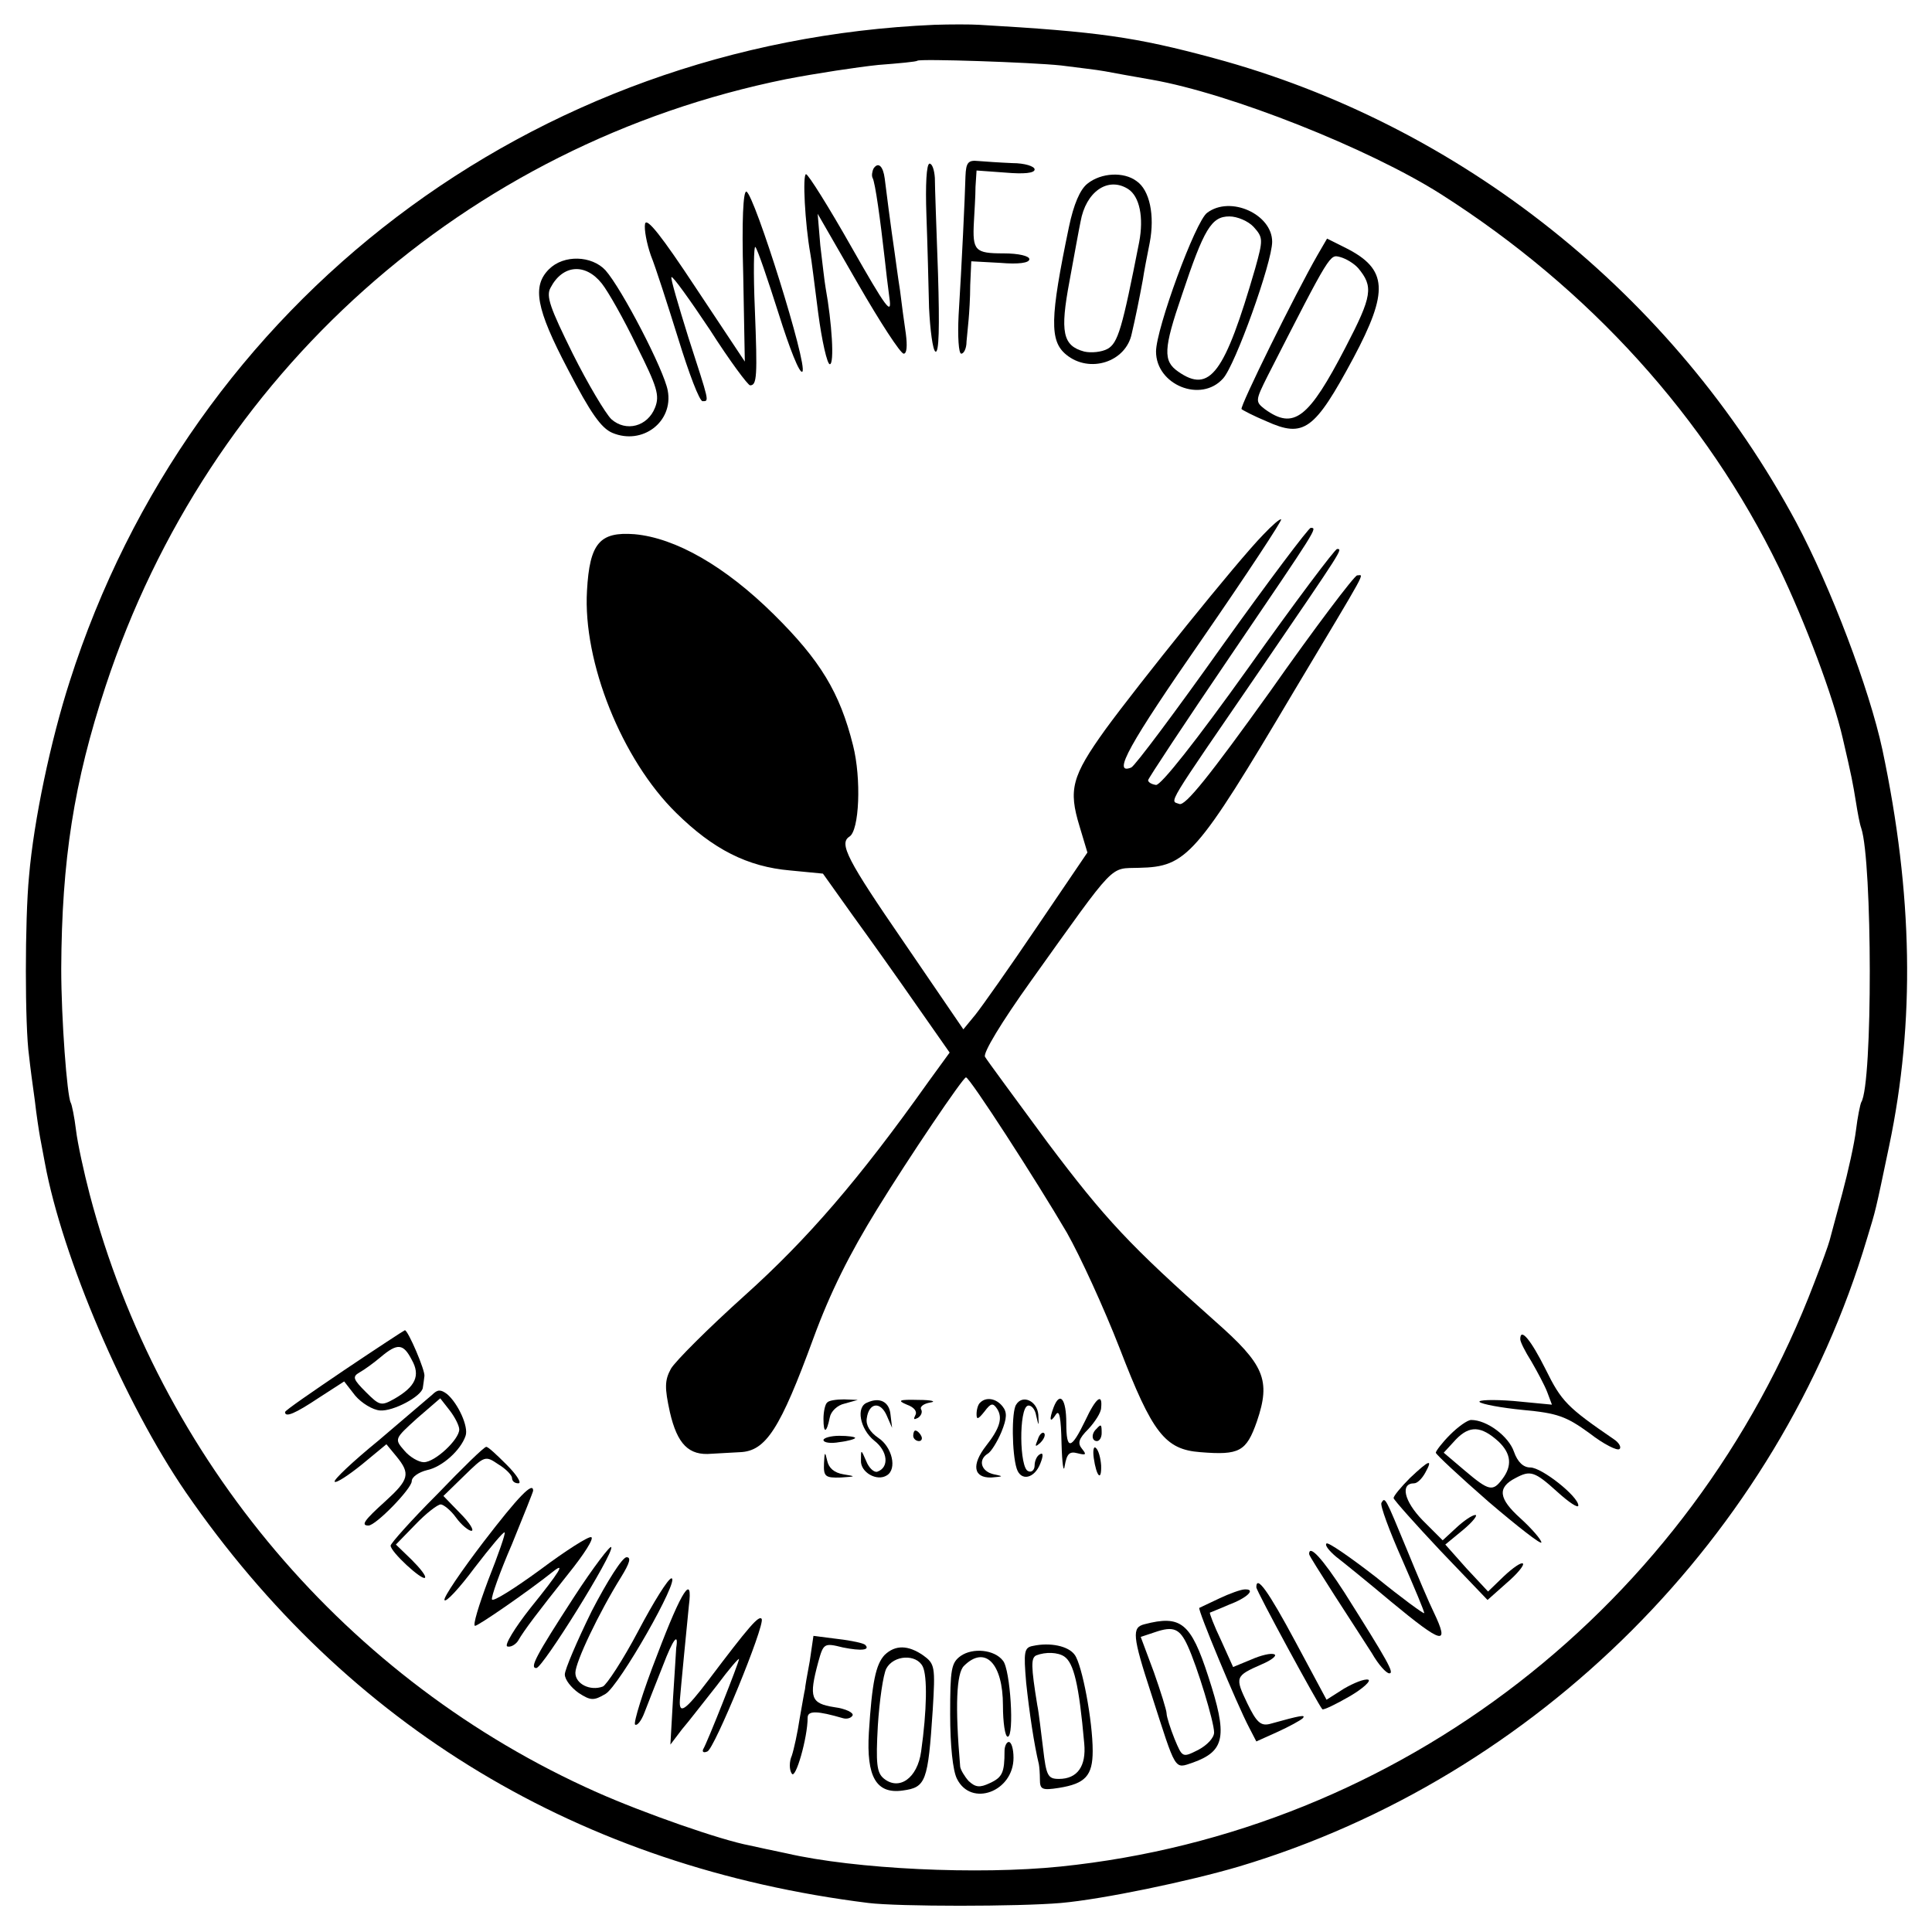
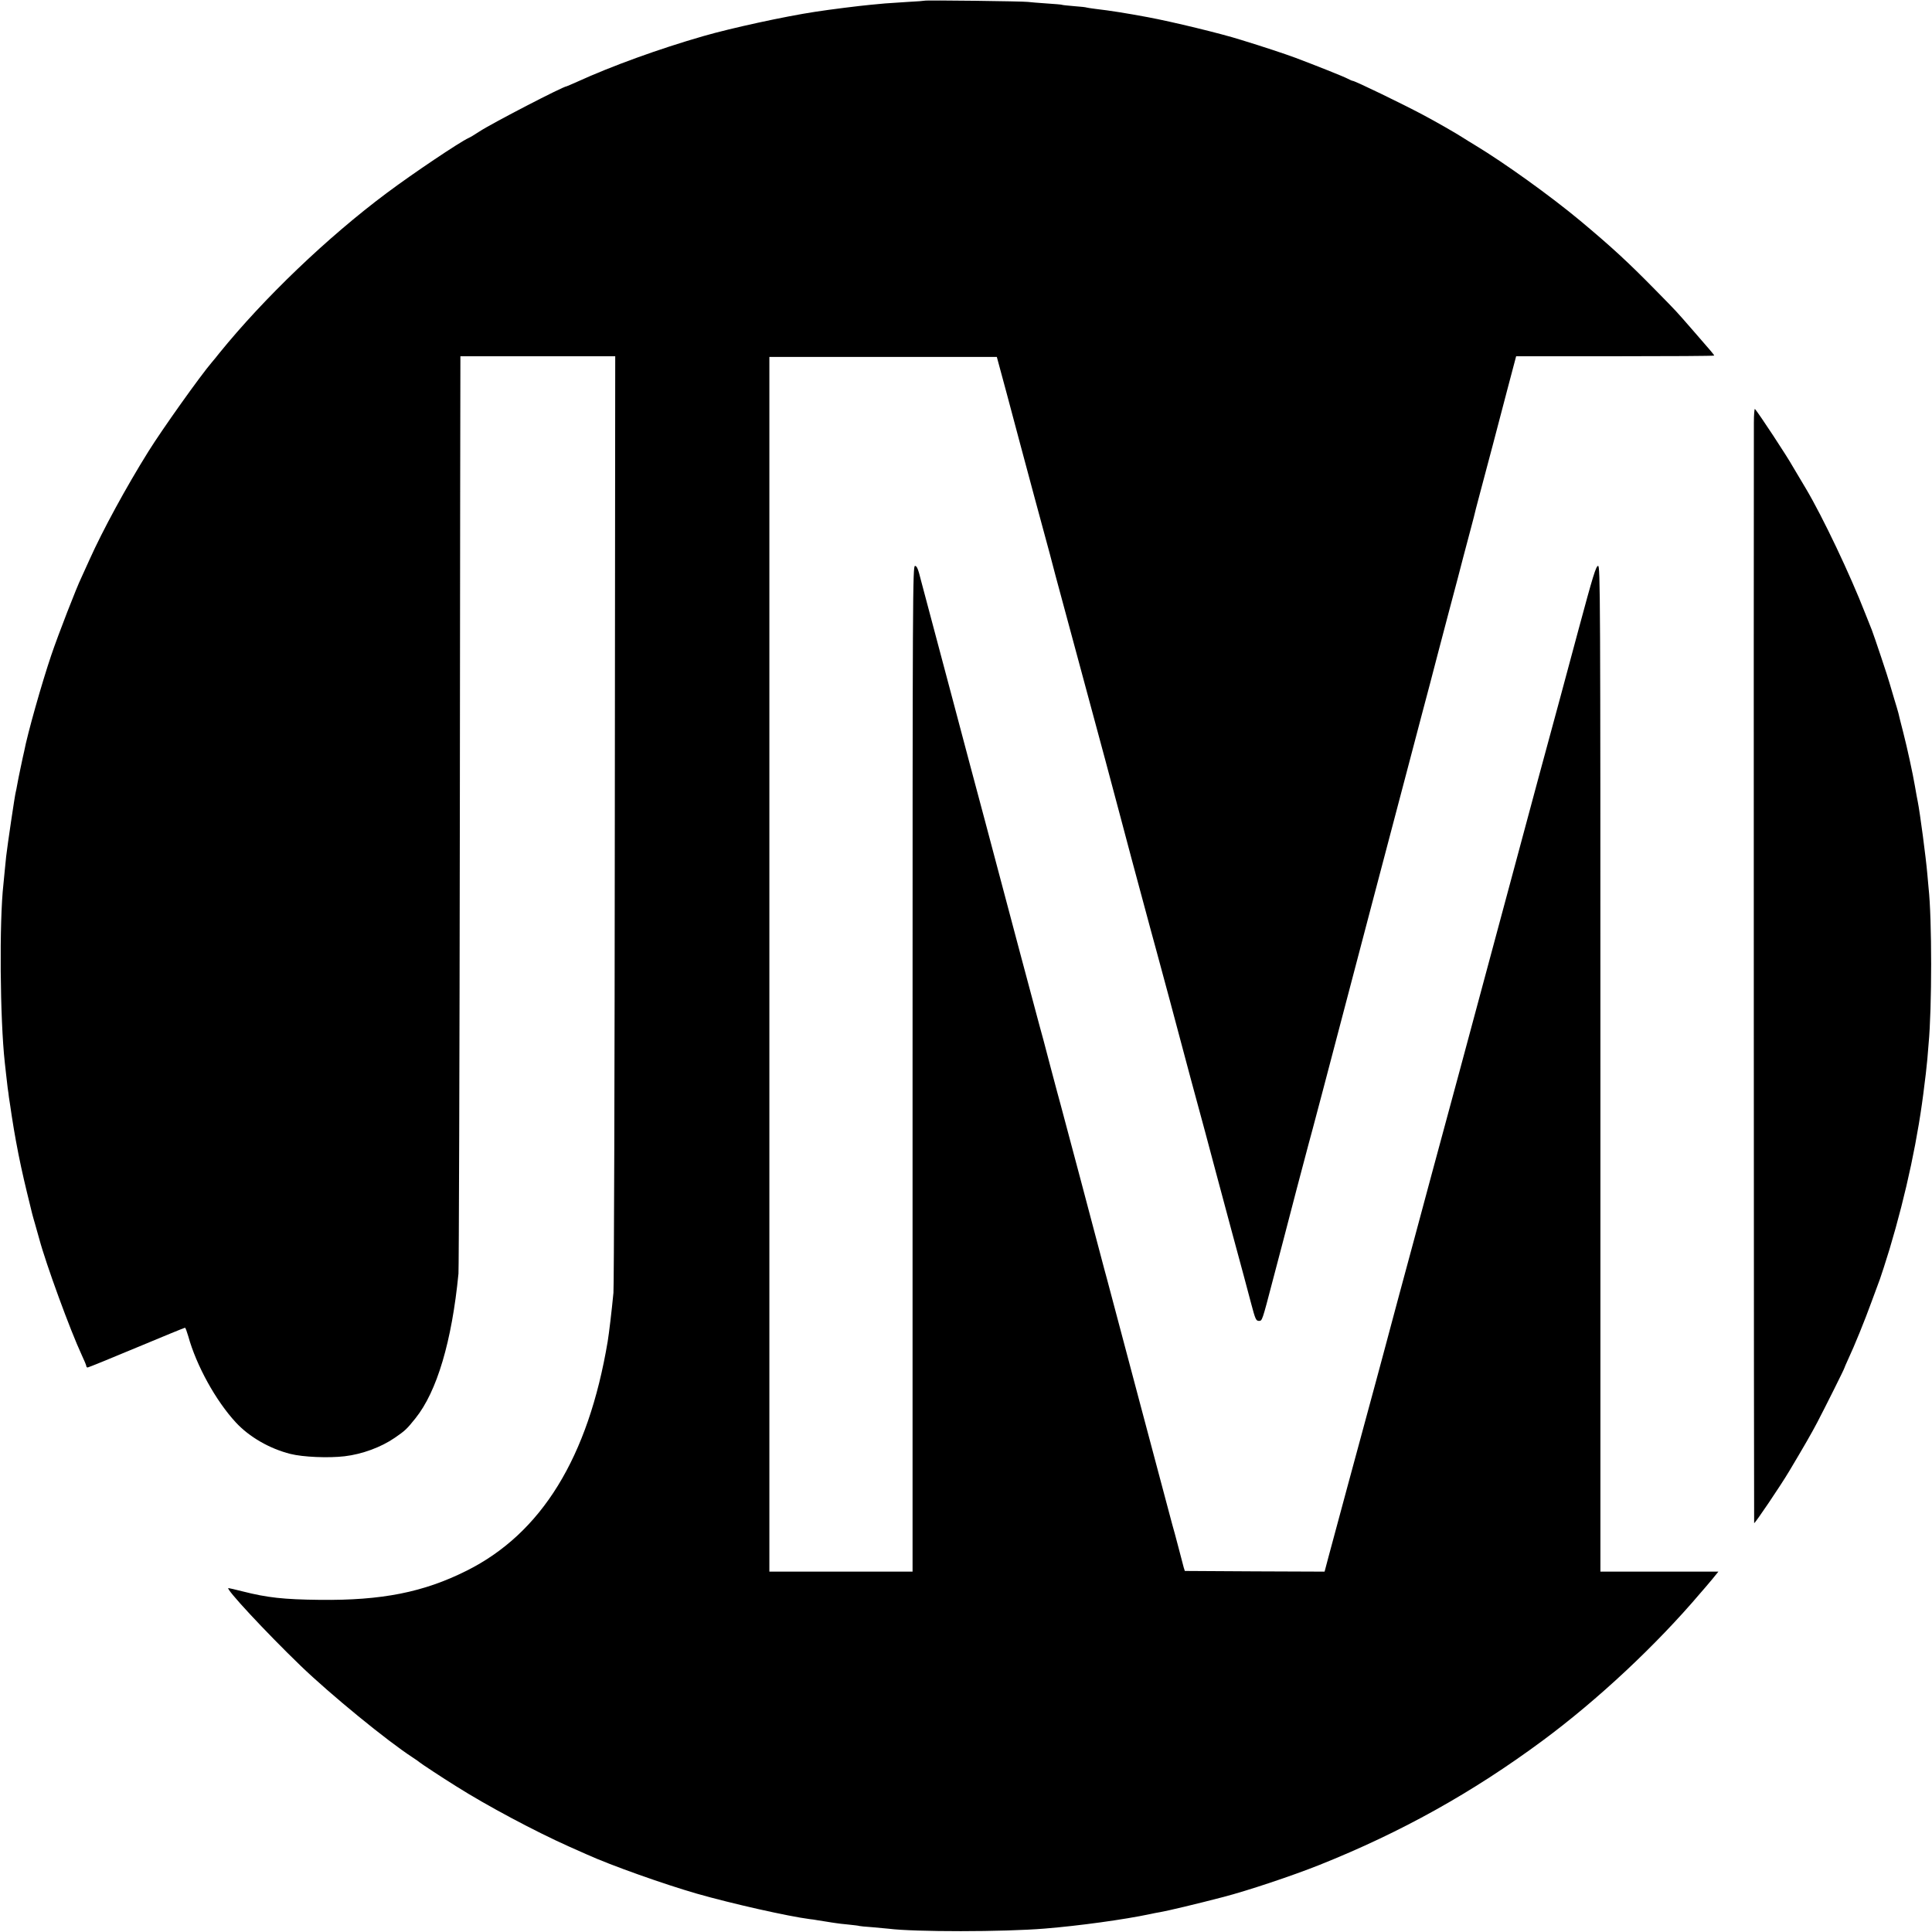
- <svg xmlns="http://www.w3.org/2000/svg" version="1.0" width="366pt" height="366pt" viewBox="0 0 366 366" preserveAspectRatio="xMidYMid meet">
-   <g transform="translate(0,366) scale(0.1,-0.1)" fill="#000000" stroke="none">
-     <path d="M1770 3613 c-762 -33 -1408 -523 -1638 -1244 -36 -112 -68 -263 -77 -369 -8 -82 -8 -284 0 -340 2 -19 7 -57 11 -85 3 -27 8 -59 10 -70 2 -11 6 -32 9 -48 33 -179 151 -455 267 -624 306 -444 747 -710 1293 -778 57 -7 284 -7 365 0 79 7 242 41 337 69 565 169 1022 626 1190 1190 17 56 15 47 42 176 49 234 45 476 -13 750 -25 116 -98 308 -163 430 -232 432 -636 754 -1104 880 -148 40 -219 50 -444 63 -16 1 -55 1 -85 0z m240 -77 c30 -4 67 -8 83 -11 15 -3 55 -10 89 -16 148 -26 411 -130 548 -217 281 -179 502 -423 640 -707 50 -104 103 -245 121 -324 17 -73 19 -84 25 -121 3 -19 7 -41 10 -49 21 -63 22 -484 0 -519 -2 -4 -7 -28 -10 -53 -3 -25 -15 -79 -26 -120 -11 -41 -22 -81 -24 -89 -2 -8 -15 -44 -29 -80 -233 -612 -785 -1040 -1428 -1106 -156 -16 -389 -5 -519 25 -25 5 -56 12 -70 15 -54 10 -200 61 -290 101 -472 210 -828 630 -960 1132 -11 42 -23 97 -26 122 -3 25 -8 49 -10 52 -7 13 -18 159 -18 254 1 206 24 353 84 535 195 592 682 1027 1289 1150 57 11 136 23 175 27 39 3 72 6 74 8 5 4 215 -3 272 -9z" />
-     <path d="M1829 3326 c-1 -39 -7 -167 -13 -263 -2 -40 0 -73 5 -73 5 0 10 10 10 23 1 12 3 31 4 42 1 11 3 40 3 65 l2 45 55 -3 c35 -3 55 0 55 7 0 6 -20 11 -49 11 -54 0 -59 5 -56 60 1 19 3 49 3 66 l2 31 55 -4 c35 -3 55 -1 55 6 0 6 -19 12 -42 12 -24 1 -53 3 -65 4 -19 2 -23 -3 -24 -29z" />
-     <path d="M1655 3341 c-3 -6 -4 -14 -2 -18 5 -8 15 -82 23 -153 2 -19 6 -53 9 -75 5 -34 -6 -19 -72 97 -43 76 -82 138 -86 138 -7 0 -2 -94 8 -150 2 -9 8 -59 15 -113 7 -53 17 -97 22 -97 9 0 4 79 -8 145 -2 11 -6 47 -10 80 l-5 60 76 -132 c42 -73 81 -133 87 -133 6 0 7 15 4 38 -3 20 -8 57 -11 82 -4 25 -8 56 -10 70 -7 47 -17 125 -19 142 -3 23 -12 32 -21 19z" />
-     <path d="M1755 3253 c2 -54 4 -133 5 -176 2 -42 7 -80 12 -83 7 -4 8 47 5 147 -3 85 -6 166 -6 182 -1 15 -5 27 -10 27 -6 0 -8 -41 -6 -97z" />
-     <path d="M2060 3312 c-14 -11 -26 -39 -35 -82 -36 -173 -37 -216 -5 -242 44 -36 113 -14 124 40 7 30 14 64 21 102 2 14 8 45 13 70 10 52 0 100 -25 117 -24 18 -67 16 -93 -5z m77 -10 c22 -14 30 -54 21 -101 -32 -163 -40 -191 -60 -202 -11 -6 -31 -8 -44 -5 -41 11 -46 37 -28 133 9 49 18 99 21 113 10 57 52 86 90 62z" />
-     <path d="M1408 3138 l3 -163 -93 140 c-64 97 -93 134 -96 121 -2 -10 3 -37 11 -60 9 -22 32 -94 52 -158 20 -65 40 -118 46 -118 13 0 13 -3 -27 121 -19 61 -34 112 -32 114 2 3 35 -43 73 -100 37 -58 72 -105 76 -105 13 0 14 17 9 144 -3 69 -2 122 1 118 4 -4 23 -60 44 -126 21 -67 40 -115 45 -110 11 11 -91 336 -106 341 -6 2 -9 -54 -6 -159z" />
-     <path d="M2287 3257 c-22 -15 -97 -220 -97 -263 0 -63 85 -98 127 -51 23 25 93 220 93 259 0 52 -79 88 -123 55z m88 -27 c18 -20 18 -24 3 -78 -58 -200 -86 -238 -146 -196 -29 20 -28 43 7 145 42 126 56 149 90 149 15 0 36 -9 46 -20z" />
-     <path d="M2496 3177 c-42 -73 -148 -288 -144 -292 2 -2 23 -13 47 -23 71 -32 91 -18 165 120 67 126 65 168 -14 208 l-36 18 -18 -31z m77 -25 c29 -35 27 -52 -24 -150 -70 -135 -98 -157 -153 -117 -18 14 -18 16 5 62 121 237 118 231 138 226 11 -3 26 -12 34 -21z" />
-     <path d="M1040 3150 c-32 -32 -25 -74 36 -190 43 -83 63 -111 84 -120 57 -24 116 21 105 80 -7 39 -87 193 -118 228 -26 28 -79 30 -107 2z m100 -27 c12 -15 42 -68 66 -118 39 -78 44 -94 35 -117 -14 -36 -55 -47 -83 -22 -11 11 -44 66 -73 124 -43 87 -51 109 -42 125 23 44 66 47 97 8z" />
-     <path d="M2393 2647 c-49 -50 -237 -284 -299 -369 -64 -89 -70 -114 -49 -183 l15 -50 -95 -140 c-52 -77 -105 -152 -117 -167 l-23 -28 -112 164 c-108 157 -124 188 -104 201 19 11 23 110 7 173 -25 100 -62 161 -150 248 -92 91 -186 145 -264 152 -66 5 -85 -17 -90 -107 -8 -135 66 -320 169 -421 70 -69 135 -102 216 -109 l62 -6 57 -80 c32 -44 86 -120 120 -169 l63 -90 -40 -55 c-132 -186 -230 -299 -348 -405 -69 -62 -132 -125 -140 -139 -12 -22 -12 -36 -2 -82 14 -61 36 -83 79 -79 15 1 39 2 54 3 49 2 76 44 139 216 32 87 68 159 121 245 59 96 163 250 168 249 7 0 133 -195 191 -294 25 -44 70 -142 100 -219 62 -161 86 -192 153 -197 74 -6 87 1 107 58 27 79 14 108 -79 190 -161 143 -208 193 -317 338 -61 83 -115 156 -119 163 -4 7 30 64 88 145 163 228 147 211 204 213 90 2 108 22 293 334 144 241 133 220 120 220 -5 0 -80 -99 -165 -220 -114 -159 -161 -218 -172 -213 -18 7 -29 -12 156 258 155 227 154 225 143 225 -4 0 -80 -101 -168 -225 -100 -140 -166 -223 -175 -222 -8 1 -15 5 -15 9 0 3 70 109 155 234 167 246 166 244 153 244 -4 0 -80 -101 -168 -224 -88 -124 -165 -227 -172 -230 -37 -15 -4 44 134 243 85 123 152 225 150 227 -2 2 -17 -11 -34 -29z" />
-     <path d="M653 1065 c-62 -42 -113 -77 -113 -80 0 -11 19 -3 64 27 l48 31 21 -27 c12 -14 33 -27 47 -28 25 -2 79 27 81 43 1 5 2 15 3 22 2 10 -31 87 -37 87 -1 0 -53 -34 -114 -75z m127 19 c17 -30 7 -51 -33 -74 -25 -14 -28 -13 -54 13 -24 24 -26 29 -12 37 9 5 27 18 40 29 32 27 43 26 59 -5z" />
-     <path d="M2880 1123 c0 -5 9 -23 21 -42 11 -19 25 -45 30 -58 l9 -24 -73 7 c-39 3 -68 2 -64 -2 4 -4 41 -11 82 -15 65 -6 82 -12 126 -44 27 -21 53 -34 57 -30 4 3 -1 12 -10 18 -89 61 -100 72 -130 133 -28 56 -48 80 -48 57z" />
-     <path d="M819 1018 c-8 -7 -54 -46 -102 -87 -49 -40 -86 -75 -83 -78 3 -3 26 12 52 33 l46 38 19 -23 c27 -33 24 -44 -21 -85 -40 -36 -47 -46 -32 -46 14 0 82 70 82 84 0 8 13 17 29 21 29 6 64 38 73 65 6 17 -14 61 -35 79 -12 9 -18 9 -28 -1z m51 -66 c0 -19 -46 -62 -67 -62 -10 0 -27 10 -37 22 -19 22 -19 22 24 61 l44 38 18 -23 c10 -13 18 -29 18 -36z" />
-     <path d="M1567 1003 c-4 -3 -7 -18 -7 -31 0 -29 6 -27 12 3 2 11 14 23 28 26 l25 7 -26 1 c-14 0 -29 -2 -32 -6z" />
-     <path d="M1643 1003 c-22 -8 -14 -50 13 -72 26 -20 29 -51 6 -59 -6 -2 -16 7 -21 20 -10 23 -10 23 -10 1 -1 -22 30 -40 49 -28 20 12 10 54 -16 71 -16 11 -24 24 -22 37 4 30 26 33 38 5 l10 -23 -3 25 c-2 24 -20 34 -44 23z" />
-     <path d="M1718 999 c14 -5 20 -13 16 -20 -4 -8 -3 -9 5 -5 6 4 9 11 6 16 -3 5 5 11 17 13 13 2 3 5 -22 5 -37 1 -41 -1 -22 -9z" />
-     <path d="M1857 1003 c-4 -3 -7 -13 -7 -22 0 -11 3 -10 15 5 12 16 16 17 24 5 11 -17 5 -37 -21 -70 -28 -36 -24 -61 10 -60 23 2 24 2 5 6 -24 5 -31 27 -12 39 6 3 18 22 26 41 11 27 11 38 2 49 -12 15 -31 18 -42 7z" />
-     <path d="M1925 999 c-9 -13 -8 -93 1 -121 8 -25 34 -19 45 10 6 15 5 21 -1 17 -6 -3 -10 -13 -10 -21 0 -9 -6 -14 -12 -11 -17 5 -18 119 -1 124 6 2 14 -6 16 -19 5 -21 5 -21 4 2 -2 26 -30 39 -42 19z" />
-     <path d="M1996 994 c-9 -24 -7 -31 4 -14 7 11 10 -6 11 -55 1 -38 4 -57 6 -42 4 23 9 28 24 24 16 -4 18 -3 9 8 -9 11 -7 19 12 38 12 13 24 31 24 40 3 29 -10 19 -30 -24 -27 -56 -36 -57 -36 -5 0 46 -12 61 -24 30z" />
-     <path d="M2747 942 c-15 -15 -27 -31 -27 -34 0 -3 45 -45 100 -93 55 -47 100 -82 100 -77 0 5 -18 26 -40 46 -41 37 -44 58 -9 76 28 15 36 13 79 -26 22 -20 40 -32 40 -26 0 17 -69 72 -91 72 -13 0 -24 10 -31 30 -10 29 -51 60 -81 60 -7 0 -25 -13 -40 -28z m92 -13 c24 -23 26 -46 7 -71 -18 -24 -25 -23 -71 16 l-40 34 23 25 c26 27 48 26 81 -4z" />
-     <path d="M2077 953 c-10 -9 -9 -23 1 -23 5 0 9 7 9 15 0 17 -1 18 -10 8z" />
-     <path d="M1730 940 c0 -5 5 -10 11 -10 5 0 7 5 4 10 -3 6 -8 10 -11 10 -2 0 -4 -4 -4 -10z" />
-     <path d="M1966 933 c-6 -14 -5 -15 5 -6 7 7 10 15 7 18 -3 3 -9 -2 -12 -12z" />
-     <path d="M1560 932 c0 -5 14 -7 30 -4 17 2 30 6 30 8 0 2 -13 4 -30 4 -16 0 -30 -4 -30 -8z" />
-     <path d="M828 829 c-49 -49 -88 -93 -88 -97 0 -12 59 -66 65 -61 3 3 -9 18 -25 34 l-30 29 37 38 c20 21 42 38 48 38 5 0 19 -11 29 -25 10 -14 24 -25 29 -25 6 0 -3 15 -21 33 l-32 33 39 38 c39 38 40 39 65 22 15 -9 26 -21 26 -26 0 -6 5 -10 12 -10 7 0 -3 16 -22 35 -19 19 -36 35 -39 34 -4 0 -45 -40 -93 -90z" />
-     <path d="M2072 898 c5 -35 15 -46 14 -14 -1 14 -5 29 -10 33 -4 4 -6 -4 -4 -19z" />
-     <path d="M1561 888 c-1 -25 2 -28 32 -27 29 2 29 2 5 6 -18 3 -28 12 -31 26 -4 18 -5 17 -6 -5z" />
-     <path d="M2671 860 c-17 -17 -31 -34 -31 -38 1 -4 41 -49 89 -100 l89 -93 36 32 c20 17 34 34 31 37 -3 3 -19 -8 -36 -24 l-30 -29 -41 44 -40 45 34 28 c18 15 28 28 23 28 -6 0 -22 -11 -36 -24 l-26 -24 -38 38 c-35 36 -43 70 -16 70 6 0 15 9 21 20 15 27 8 25 -29 -10z" />
-     <path d="M916 739 c-42 -55 -76 -105 -74 -110 2 -6 28 22 57 61 30 39 55 69 57 67 2 -2 -12 -42 -31 -90 -18 -48 -30 -87 -25 -87 6 0 99 64 148 103 24 19 12 -1 -43 -69 -30 -38 -50 -71 -44 -73 6 -2 15 3 20 10 12 21 38 55 96 128 29 36 49 67 43 69 -5 2 -49 -26 -97 -62 -48 -35 -89 -61 -91 -56 -2 4 15 52 38 105 22 54 40 99 40 101 0 18 -28 -11 -94 -97z" />
-     <path d="M2617 813 c-3 -4 15 -53 39 -107 24 -55 43 -100 42 -102 -2 -1 -43 29 -91 68 -49 38 -91 67 -94 64 -4 -3 5 -14 18 -25 13 -10 60 -48 104 -85 98 -81 112 -85 81 -20 -8 16 -31 70 -51 119 -41 99 -41 100 -48 88z" />
-     <path d="M1087 634 c-72 -111 -84 -134 -71 -134 12 0 147 217 142 229 -1 5 -34 -38 -71 -95z" />
-     <path d="M2480 716 c0 -3 22 -37 48 -78 26 -40 58 -90 71 -110 12 -21 27 -38 33 -38 10 0 -3 23 -85 153 -42 65 -67 92 -67 73z" />
-     <path d="M1121 608 c-28 -57 -51 -111 -51 -120 0 -10 12 -25 26 -35 23 -15 29 -15 51 -2 26 15 142 219 125 219 -6 0 -34 -45 -63 -100 -29 -55 -60 -102 -67 -105 -24 -9 -52 5 -52 26 0 20 44 113 87 182 16 26 19 37 10 37 -8 0 -37 -46 -66 -102z" />
-     <path d="M2380 653 c0 -7 117 -222 125 -231 2 -2 25 9 51 24 26 15 42 30 36 32 -7 2 -27 -6 -46 -17 l-33 -21 -59 110 c-52 97 -74 127 -74 103z" />
-     <path d="M1245 525 c-27 -69 -45 -128 -42 -132 4 -3 12 7 18 23 6 16 22 56 35 89 19 50 30 64 25 33 0 -4 -3 -46 -6 -95 l-5 -88 22 29 c13 15 42 53 66 83 23 31 42 53 42 50 0 -6 -60 -158 -68 -171 -2 -5 1 -7 8 -4 13 4 109 238 103 251 -5 8 -24 -14 -101 -116 -44 -58 -56 -66 -54 -37 1 14 14 149 17 178 8 62 -13 31 -60 -93z" />
-     <path d="M2310 632 c-19 -9 -36 -17 -38 -18 -4 -2 71 -182 94 -226 l14 -27 40 18 c22 10 44 22 48 26 6 7 -2 6 -63 -11 -17 -4 -25 4 -42 39 -24 50 -23 52 27 74 19 8 30 17 24 19 -6 3 -26 -2 -44 -10 l-34 -14 -23 51 c-13 27 -22 51 -21 52 2 1 18 7 36 15 35 13 52 30 30 29 -7 0 -29 -8 -48 -17z" />
-     <path d="M2168 583 c-24 -6 -23 -22 13 -132 48 -149 43 -142 79 -130 61 22 66 50 29 163 -33 102 -52 117 -121 99z m82 -41 c18 -39 50 -144 50 -164 0 -10 -13 -24 -30 -33 -30 -15 -30 -15 -45 21 -8 20 -15 42 -15 48 0 6 -11 41 -24 78 l-25 67 27 9 c35 12 47 7 62 -26z" />
-     <path d="M1534 513 c-5 -26 -9 -50 -9 -53 -1 -3 -5 -27 -10 -55 -4 -27 -11 -59 -15 -71 -5 -11 -5 -27 0 -34 7 -12 30 68 30 106 0 14 19 13 67 -1 7 -2 15 0 18 5 3 5 -12 13 -35 16 -44 7 -48 18 -30 85 10 36 11 37 47 28 35 -7 52 -5 42 5 -3 3 -25 8 -51 11 l-47 6 -7 -48z" />
-     <path d="M1957 542 c-17 -3 -18 -11 -13 -70 6 -56 15 -117 24 -154 1 -5 2 -18 2 -29 0 -19 4 -21 36 -16 50 8 64 23 64 70 0 57 -20 163 -34 182 -12 17 -47 24 -79 17z m59 -20 c18 -12 28 -52 38 -165 4 -43 -13 -67 -48 -67 -21 0 -24 6 -30 58 -4 31 -8 68 -11 82 -12 74 -12 89 -2 94 18 7 41 6 53 -2z" />
-     <path d="M1676 525 c-17 -18 -24 -52 -30 -147 -5 -84 14 -117 64 -110 44 6 48 16 57 153 5 82 4 87 -18 103 -29 20 -53 20 -73 1z m72 -22 c9 -18 8 -83 -3 -161 -7 -51 -42 -75 -71 -51 -13 11 -15 28 -11 100 3 47 10 96 16 108 14 26 57 28 69 4z" />
-     <path d="M1820 523 c-18 -13 -20 -25 -20 -111 0 -58 5 -107 13 -122 27 -54 107 -24 107 40 0 17 -4 30 -9 30 -4 0 -8 -8 -8 -17 0 -41 -4 -50 -28 -61 -19 -9 -27 -8 -40 4 -8 9 -15 21 -16 27 -10 116 -7 177 7 191 40 40 74 5 74 -75 0 -32 4 -59 9 -59 13 0 5 128 -9 144 -16 21 -57 25 -80 9z" />
+ <svg xmlns="http://www.w3.org/2000/svg" version="1.0" width="1410pt" height="1410pt" viewBox="0 0 1410 1410" preserveAspectRatio="xMidYMid meet">
+   <g transform="translate(0,1410) scale(0.1,-0.1)" fill="#000000" stroke="none">
+     <path d="M6748 14095 c-1 -1 -57 -6 -123 -9 -66 -4 -140 -9 -165 -11 -25 -2 -73 -7 -107 -10 -85 -8 -294 -34 -403 -51 -224 -34 -610 -118 -815 -177 -327 -94 -671 -219 -923 -334 -41 -18 -75 -33 -77 -33 -24 0 -545 -270 -635 -329 -46 -30 -65 -41 -80 -48 -66 -30 -411 -262 -598 -402 -435 -325 -896 -767 -1222 -1169 -19 -24 -43 -54 -53 -65 -85 -99 -363 -490 -464 -652 -163 -261 -334 -576 -430 -790 -25 -55 -51 -113 -59 -130 -34 -69 -169 -416 -220 -567 -69 -204 -173 -571 -198 -703 -3 -11 -14 -63 -25 -115 -11 -52 -23 -111 -26 -130 -3 -19 -8 -42 -10 -50 -6 -18 -61 -391 -70 -470 -3 -30 -8 -80 -11 -110 -3 -30 -7 -72 -9 -93 -31 -272 -25 -986 10 -1302 3 -22 7 -62 10 -90 3 -27 8 -70 11 -95 4 -25 8 -55 9 -67 2 -13 6 -42 10 -65 4 -24 8 -54 10 -68 8 -52 25 -156 31 -185 25 -137 50 -250 80 -374 42 -174 39 -162 59 -231 9 -30 23 -80 31 -110 50 -187 227 -670 310 -848 19 -40 34 -77 34 -82 0 -6 4 -10 10 -10 5 0 165 65 356 145 191 80 350 145 354 145 4 0 14 -28 24 -62 59 -214 201 -471 347 -629 98 -106 247 -192 399 -230 91 -23 278 -31 395 -17 128 15 266 66 365 134 77 53 88 63 152 143 157 195 266 563 314 1056 3 33 8 1538 10 3345 2 1807 3 3300 4 3318 l0 32 565 0 565 0 -3 -3382 c-1 -1861 -6 -3414 -10 -3453 -13 -136 -33 -301 -42 -355 -142 -847 -483 -1401 -1031 -1674 -314 -157 -618 -217 -1069 -212 -266 3 -384 16 -565 62 -52 13 -98 24 -103 24 -26 0 270 -319 528 -568 216 -208 631 -548 818 -669 23 -15 44 -30 47 -33 8 -8 167 -113 270 -177 223 -141 572 -327 822 -439 57 -25 117 -52 133 -59 174 -79 561 -216 800 -285 255 -73 669 -166 825 -186 14 -1 39 -5 55 -8 17 -3 48 -8 70 -11 22 -4 51 -8 65 -10 14 -3 56 -7 95 -11 38 -4 73 -8 76 -10 3 -1 45 -6 95 -9 49 -4 103 -9 119 -11 187 -24 838 -24 1140 1 249 20 581 66 765 105 25 6 60 12 77 15 53 9 268 60 463 111 173 45 495 152 701 234 593 237 1113 526 1629 908 401 297 826 694 1151 1077 19 22 36 42 39 45 3 3 24 29 48 57 l43 53 -430 0 -431 0 0 3670 c0 3489 -1 3670 -17 3670 -15 0 -38 -75 -141 -458 -101 -376 -164 -611 -299 -1107 -3 -11 -75 -279 -160 -595 -85 -316 -269 -1000 -409 -1520 -141 -520 -292 -1080 -336 -1245 -44 -165 -91 -338 -104 -385 -13 -47 -41 -152 -63 -235 -22 -82 -71 -267 -110 -410 -139 -513 -300 -1106 -347 -1283 l-27 -102 -510 2 -510 3 -8 25 c-4 14 -21 79 -38 145 -17 66 -38 143 -46 170 -8 28 -111 415 -229 860 -118 446 -222 837 -231 870 -9 33 -24 92 -35 130 -47 180 -311 1174 -320 1205 -6 19 -39 145 -75 280 -35 135 -71 270 -80 300 -8 30 -71 264 -139 520 -68 256 -185 695 -259 975 -75 281 -151 564 -168 630 -17 66 -47 176 -65 245 -156 586 -208 780 -232 872 -21 86 -31 108 -44 108 -17 0 -18 -181 -18 -3670 l0 -3670 -523 0 -522 0 0 4433 0 4432 830 0 830 0 73 -270 c40 -148 83 -310 96 -360 13 -49 61 -227 106 -395 46 -168 95 -352 111 -410 15 -58 34 -130 42 -160 19 -72 239 -886 363 -1345 53 -198 100 -373 104 -390 4 -16 44 -167 89 -335 132 -489 170 -633 181 -670 9 -31 167 -618 248 -925 16 -60 64 -238 107 -395 42 -157 78 -292 80 -300 2 -8 53 -199 114 -425 61 -225 126 -465 143 -532 29 -110 35 -123 55 -123 25 0 23 -6 103 300 28 107 62 236 75 285 13 50 58 221 99 380 42 160 81 306 86 325 9 32 34 125 104 390 236 899 504 1916 616 2340 77 294 152 576 165 625 13 50 40 153 60 230 20 77 54 205 75 285 21 80 52 197 69 260 27 105 52 200 96 365 9 33 18 69 21 80 2 11 24 97 49 190 25 94 65 244 89 335 24 91 72 274 107 408 l64 242 722 0 c398 0 723 2 723 5 0 6 -18 27 -154 183 -130 149 -110 128 -272 293 -205 209 -323 317 -550 507 -220 183 -553 422 -768 552 -32 19 -72 44 -89 55 -51 33 -194 115 -292 167 -150 80 -497 248 -513 248 -4 0 -20 7 -37 16 -30 16 -234 97 -380 152 -75 28 -244 84 -398 131 -145 46 -500 132 -682 166 -157 29 -268 47 -380 60 -33 4 -62 9 -65 10 -3 2 -44 7 -90 10 -47 4 -87 8 -90 10 -3 2 -54 6 -114 10 -59 4 -120 9 -134 11 -31 5 -749 14 -754 9z" />
+     <path d="M12800 11015 c-2 -1004 0 -8028 2 -8031 5 -5 194 275 257 381 105 176 161 273 204 355 58 111 197 389 197 395 0 2 13 32 29 67 43 91 122 285 170 418 23 63 51 138 61 165 10 28 42 126 70 218 123 410 211 826 255 1202 3 28 8 64 10 80 2 17 7 64 11 105 3 41 8 91 9 110 25 262 25 916 0 1140 -2 19 -6 64 -9 100 -10 119 -54 451 -70 530 -5 26 -10 50 -21 115 -15 89 -56 277 -85 390 -17 66 -33 129 -35 140 -3 11 -16 58 -31 105 -14 47 -29 99 -34 115 -8 33 -114 349 -129 387 -5 13 -26 66 -47 118 -112 288 -311 706 -433 912 -54 90 -87 146 -97 163 -41 74 -249 390 -276 420 -4 5 -8 -40 -8 -100z" />
  </g>
</svg>
